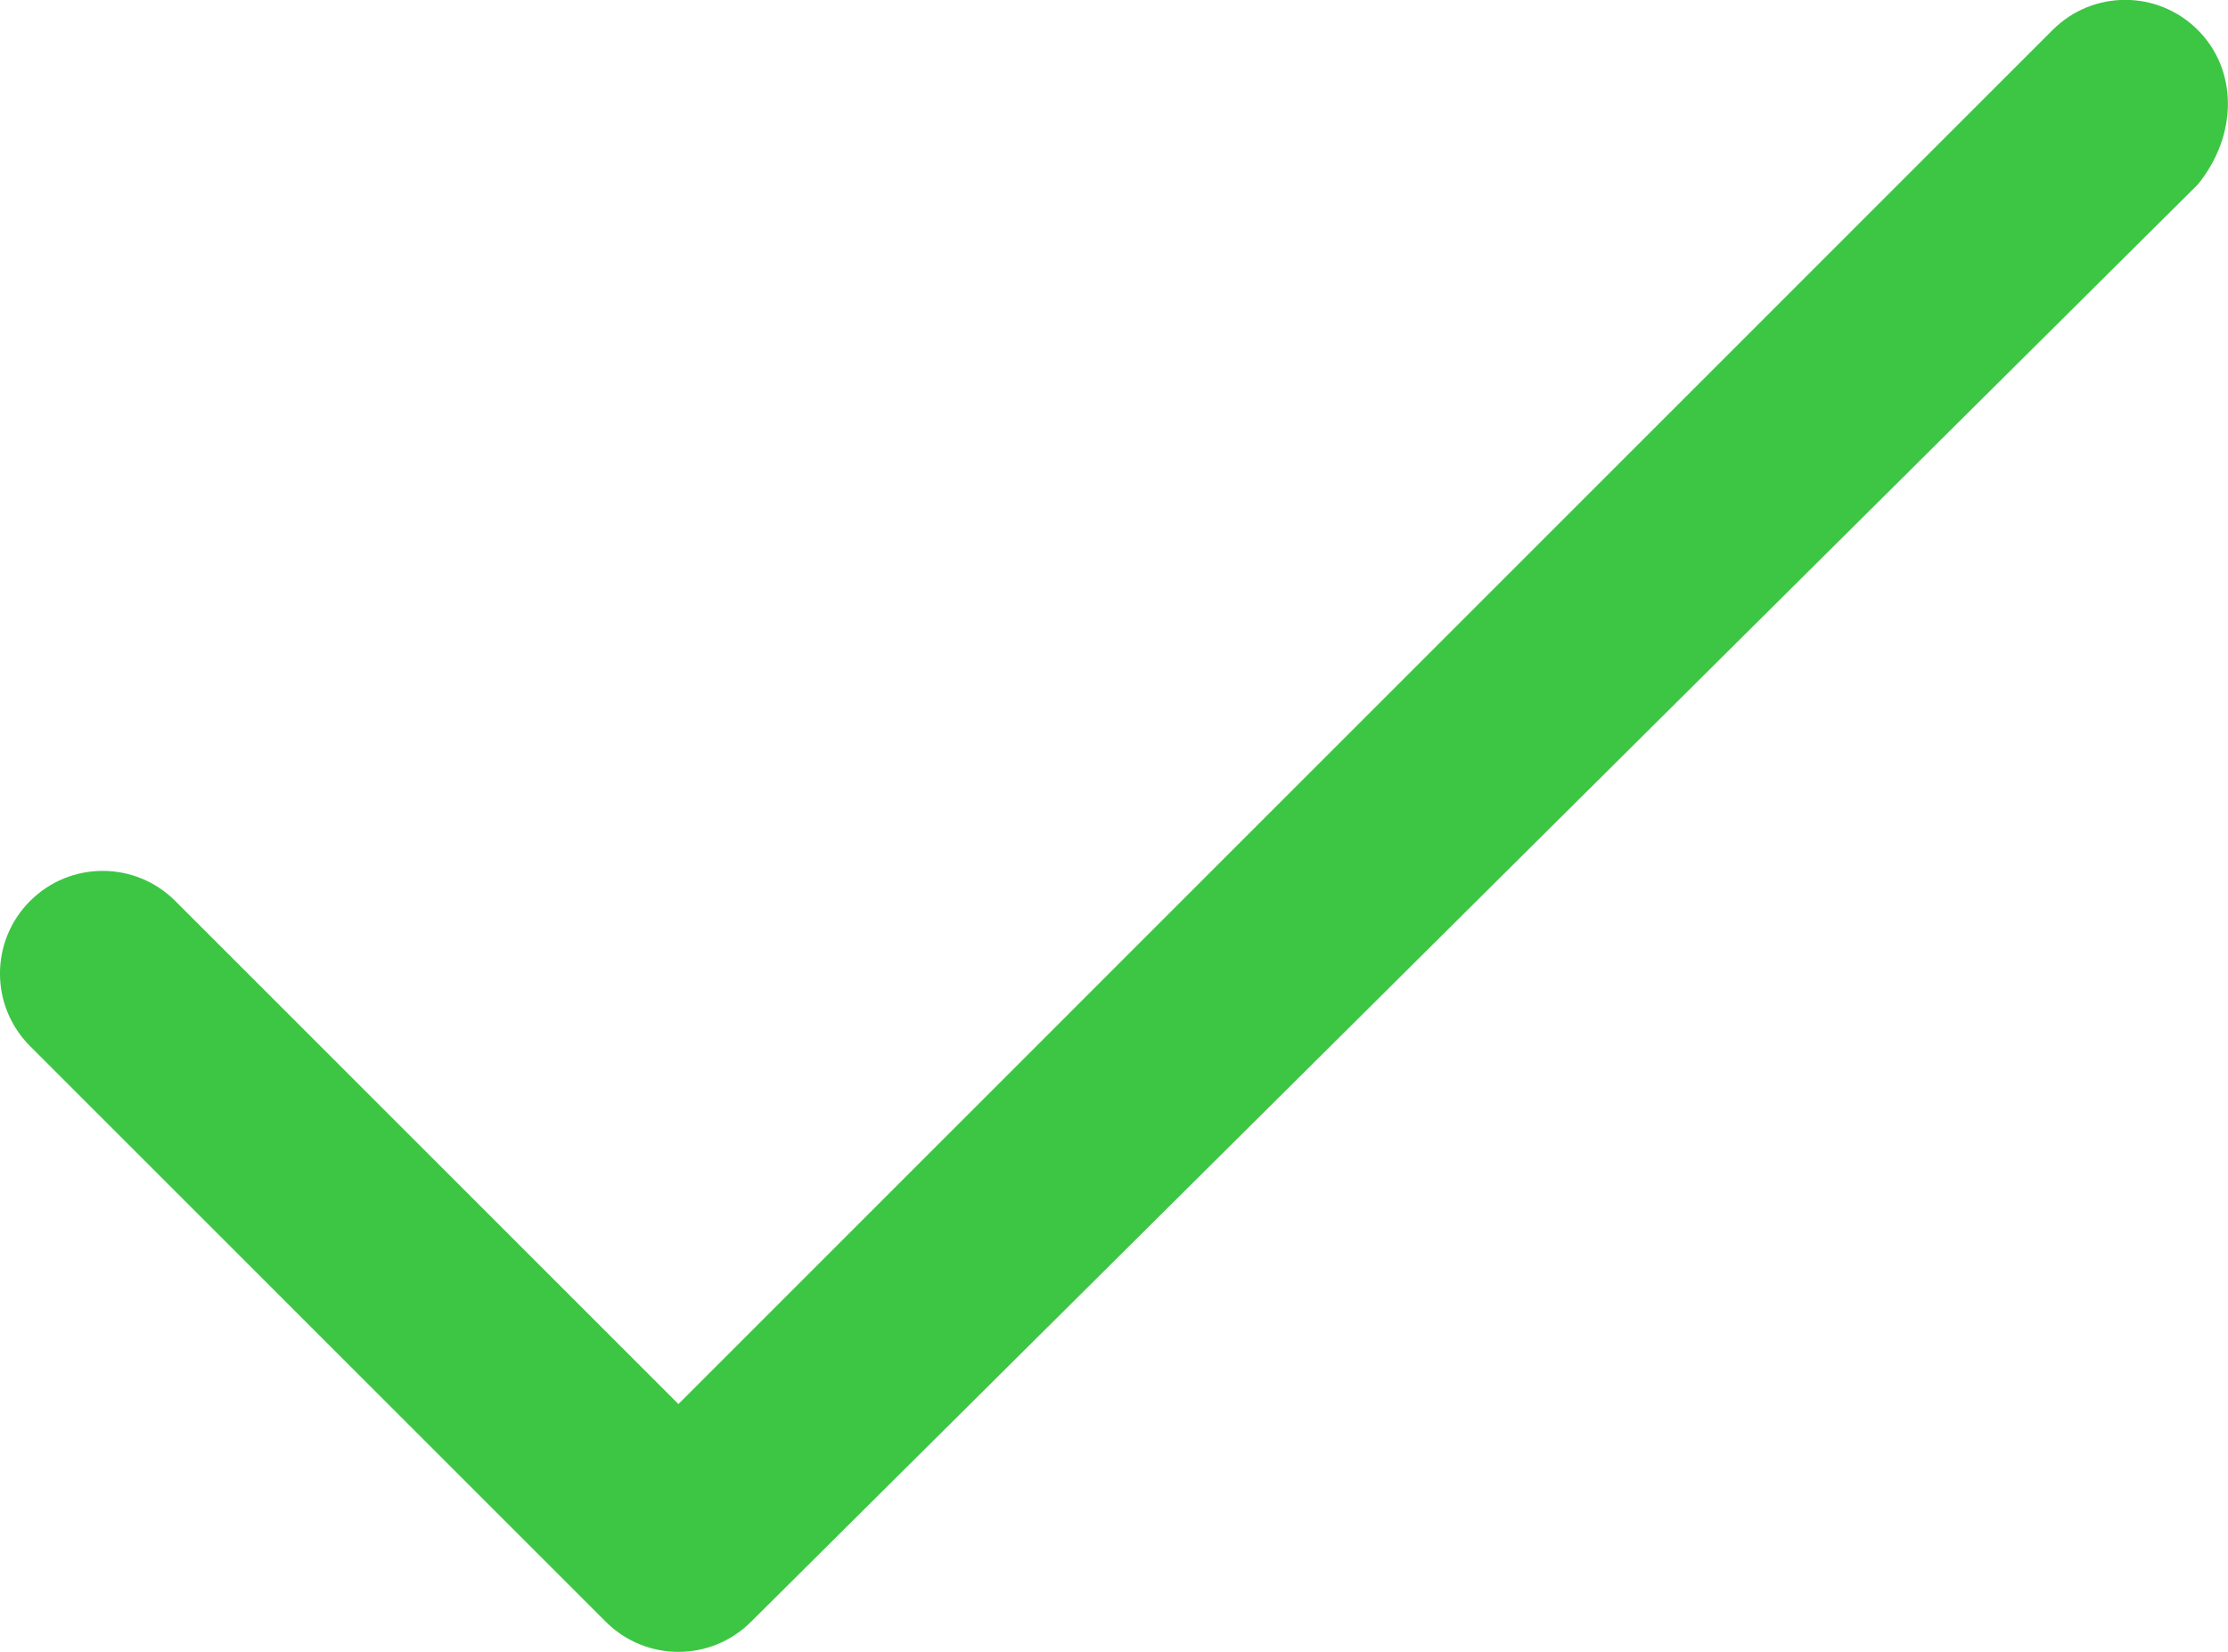
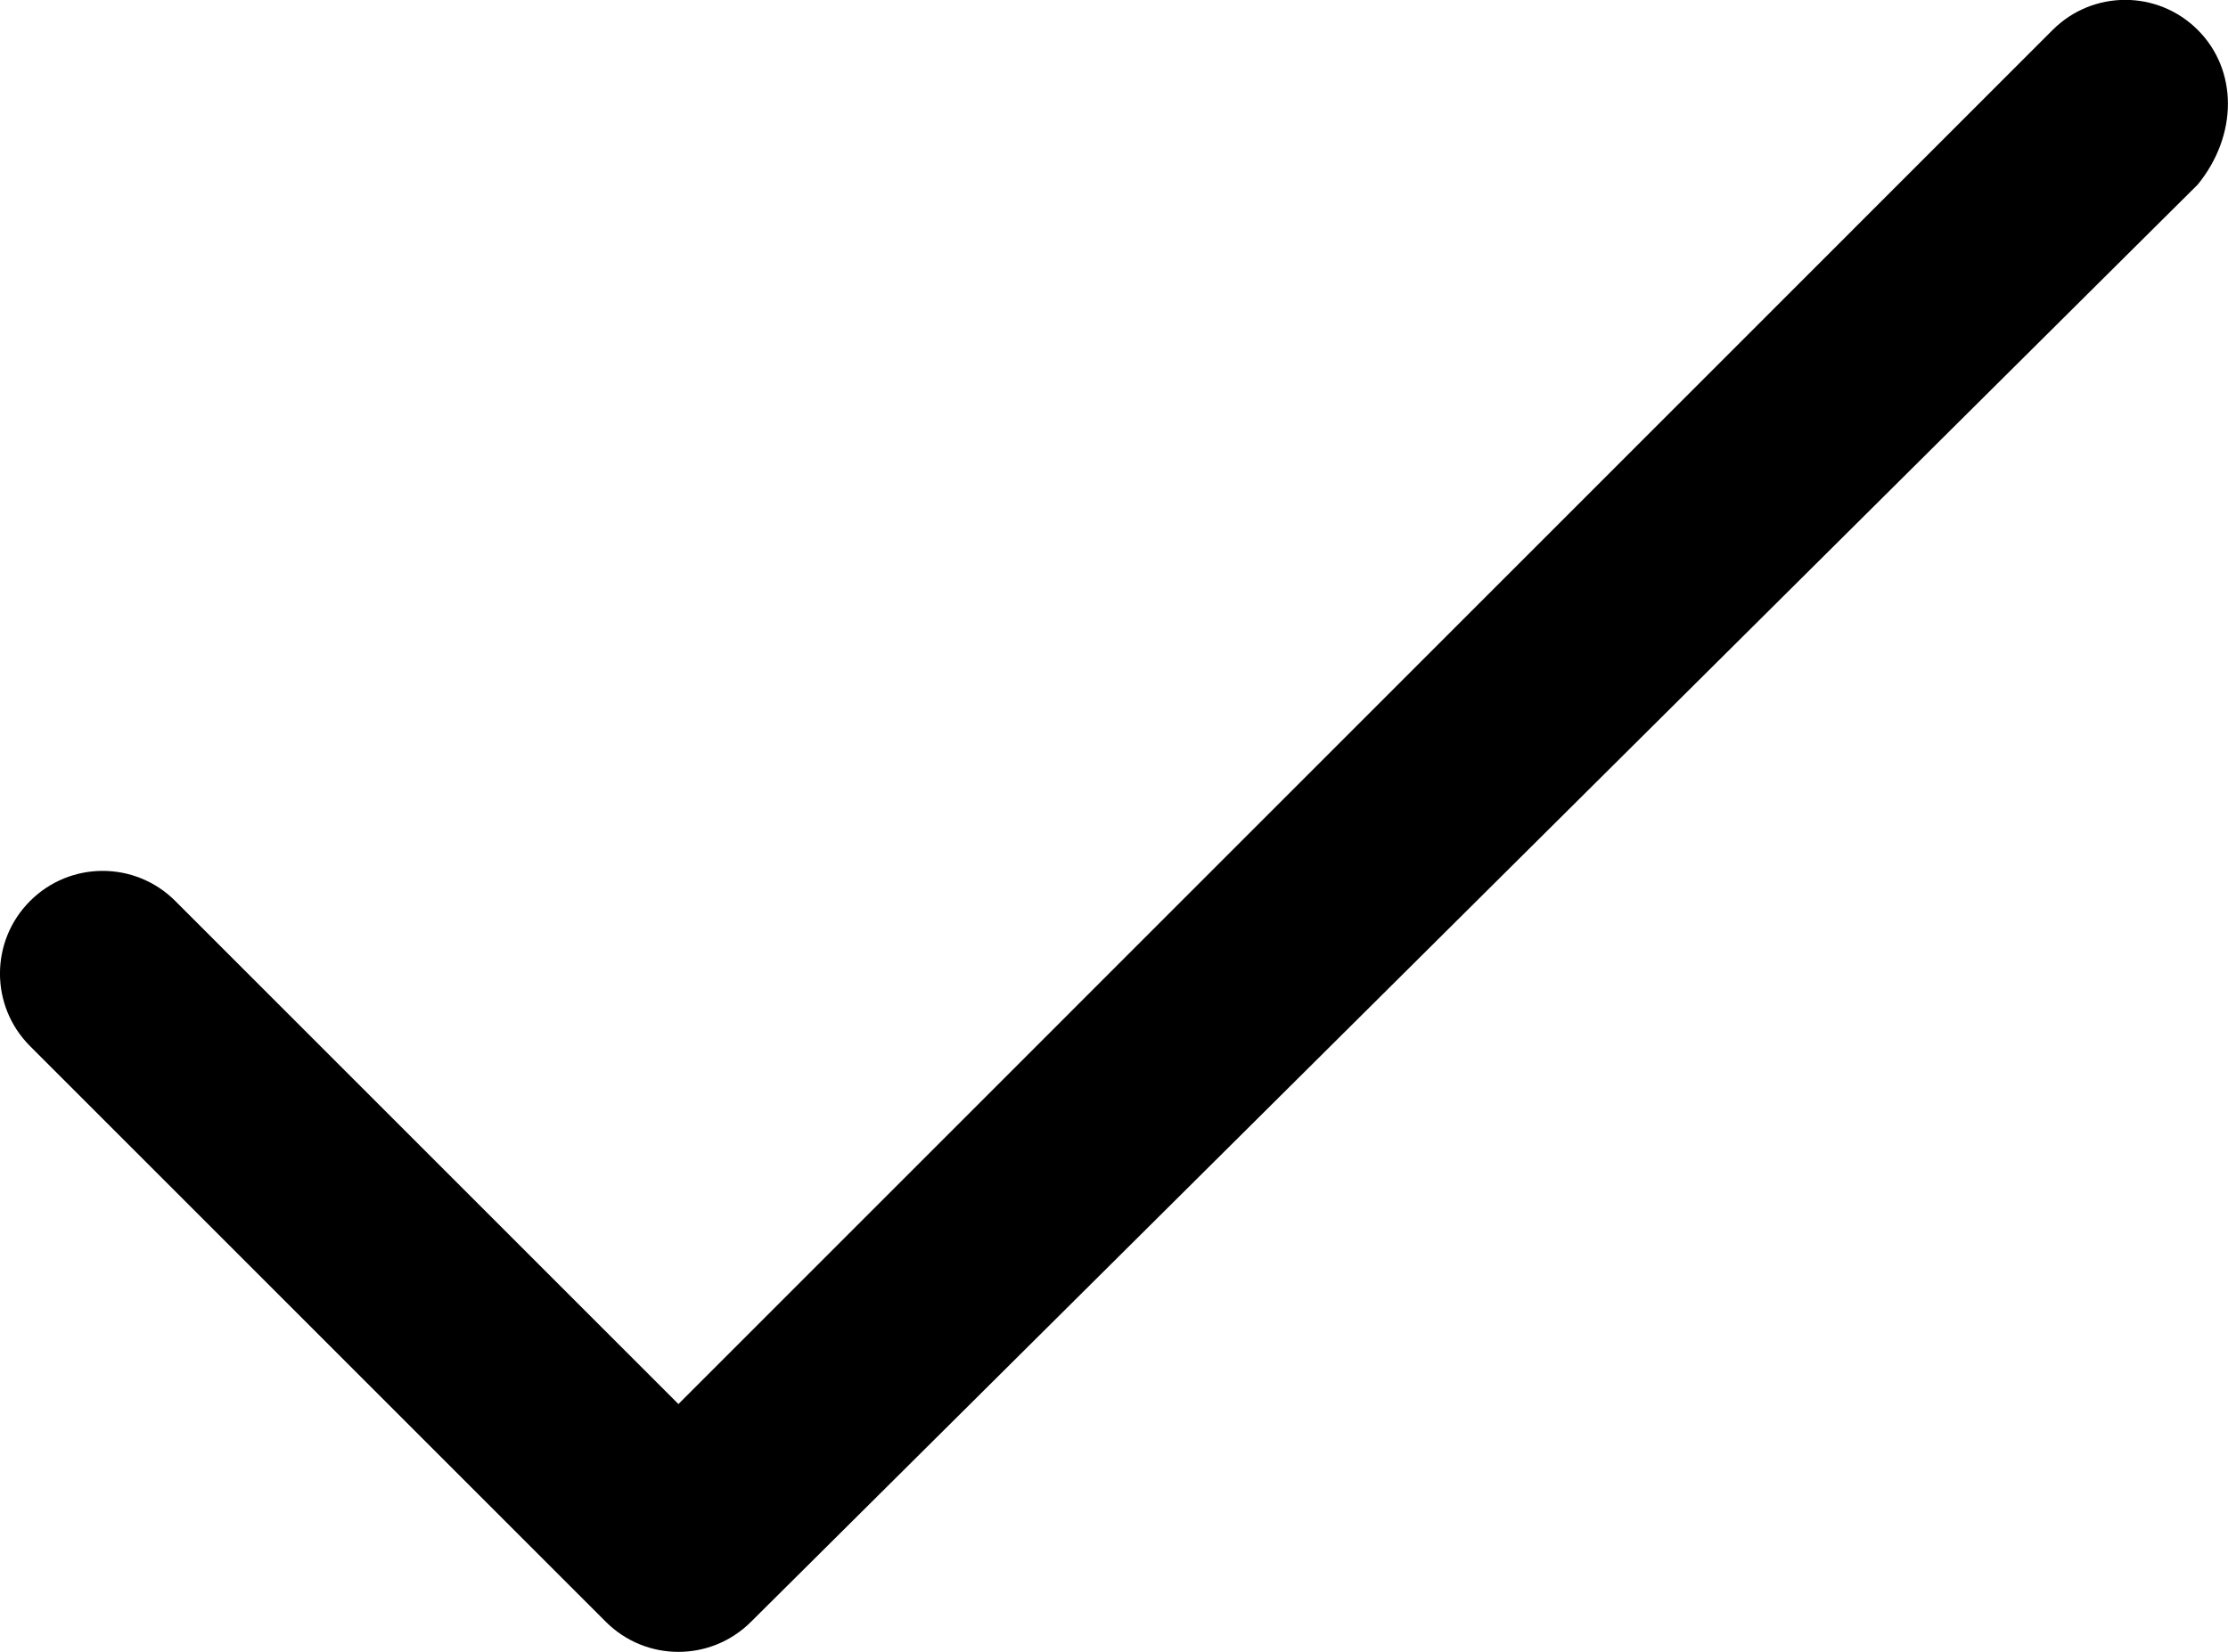
<svg xmlns="http://www.w3.org/2000/svg" version="1.0" id="Layer_1" x="0px" y="0px" width="21.698px" height="16.09px" viewBox="-82.357 4.875 21.698 16.09" enable-background="new -82.357 4.875 21.698 16.09" xml:space="preserve">
-   <path fill="#3dc644" d="M-60.953,5.167c-0.391-0.391-1.023-0.391-1.414,0L-75.75,18.551l-4.9-4.9c-0.391-0.391-1.023-0.391-1.414,0 s-0.391,1.023,0,1.414l5.607,5.607c0.195,0.195,0.451,0.293,0.707,0.293s0.512-0.098,0.707-0.293l14.09-14.0 C-60.562,6.191-60.562,5.558-60.953,5.167z" />
+   <path d="M-60.953,5.167c-0.391-0.391-1.023-0.391-1.414,0L-75.75,18.551l-4.9-4.9c-0.391-0.391-1.023-0.391-1.414,0 s-0.391,1.023,0,1.414l5.607,5.607c0.195,0.195,0.451,0.293,0.707,0.293s0.512-0.098,0.707-0.293l14.09-14.0 C-60.562,6.191-60.562,5.558-60.953,5.167z" />
</svg>
